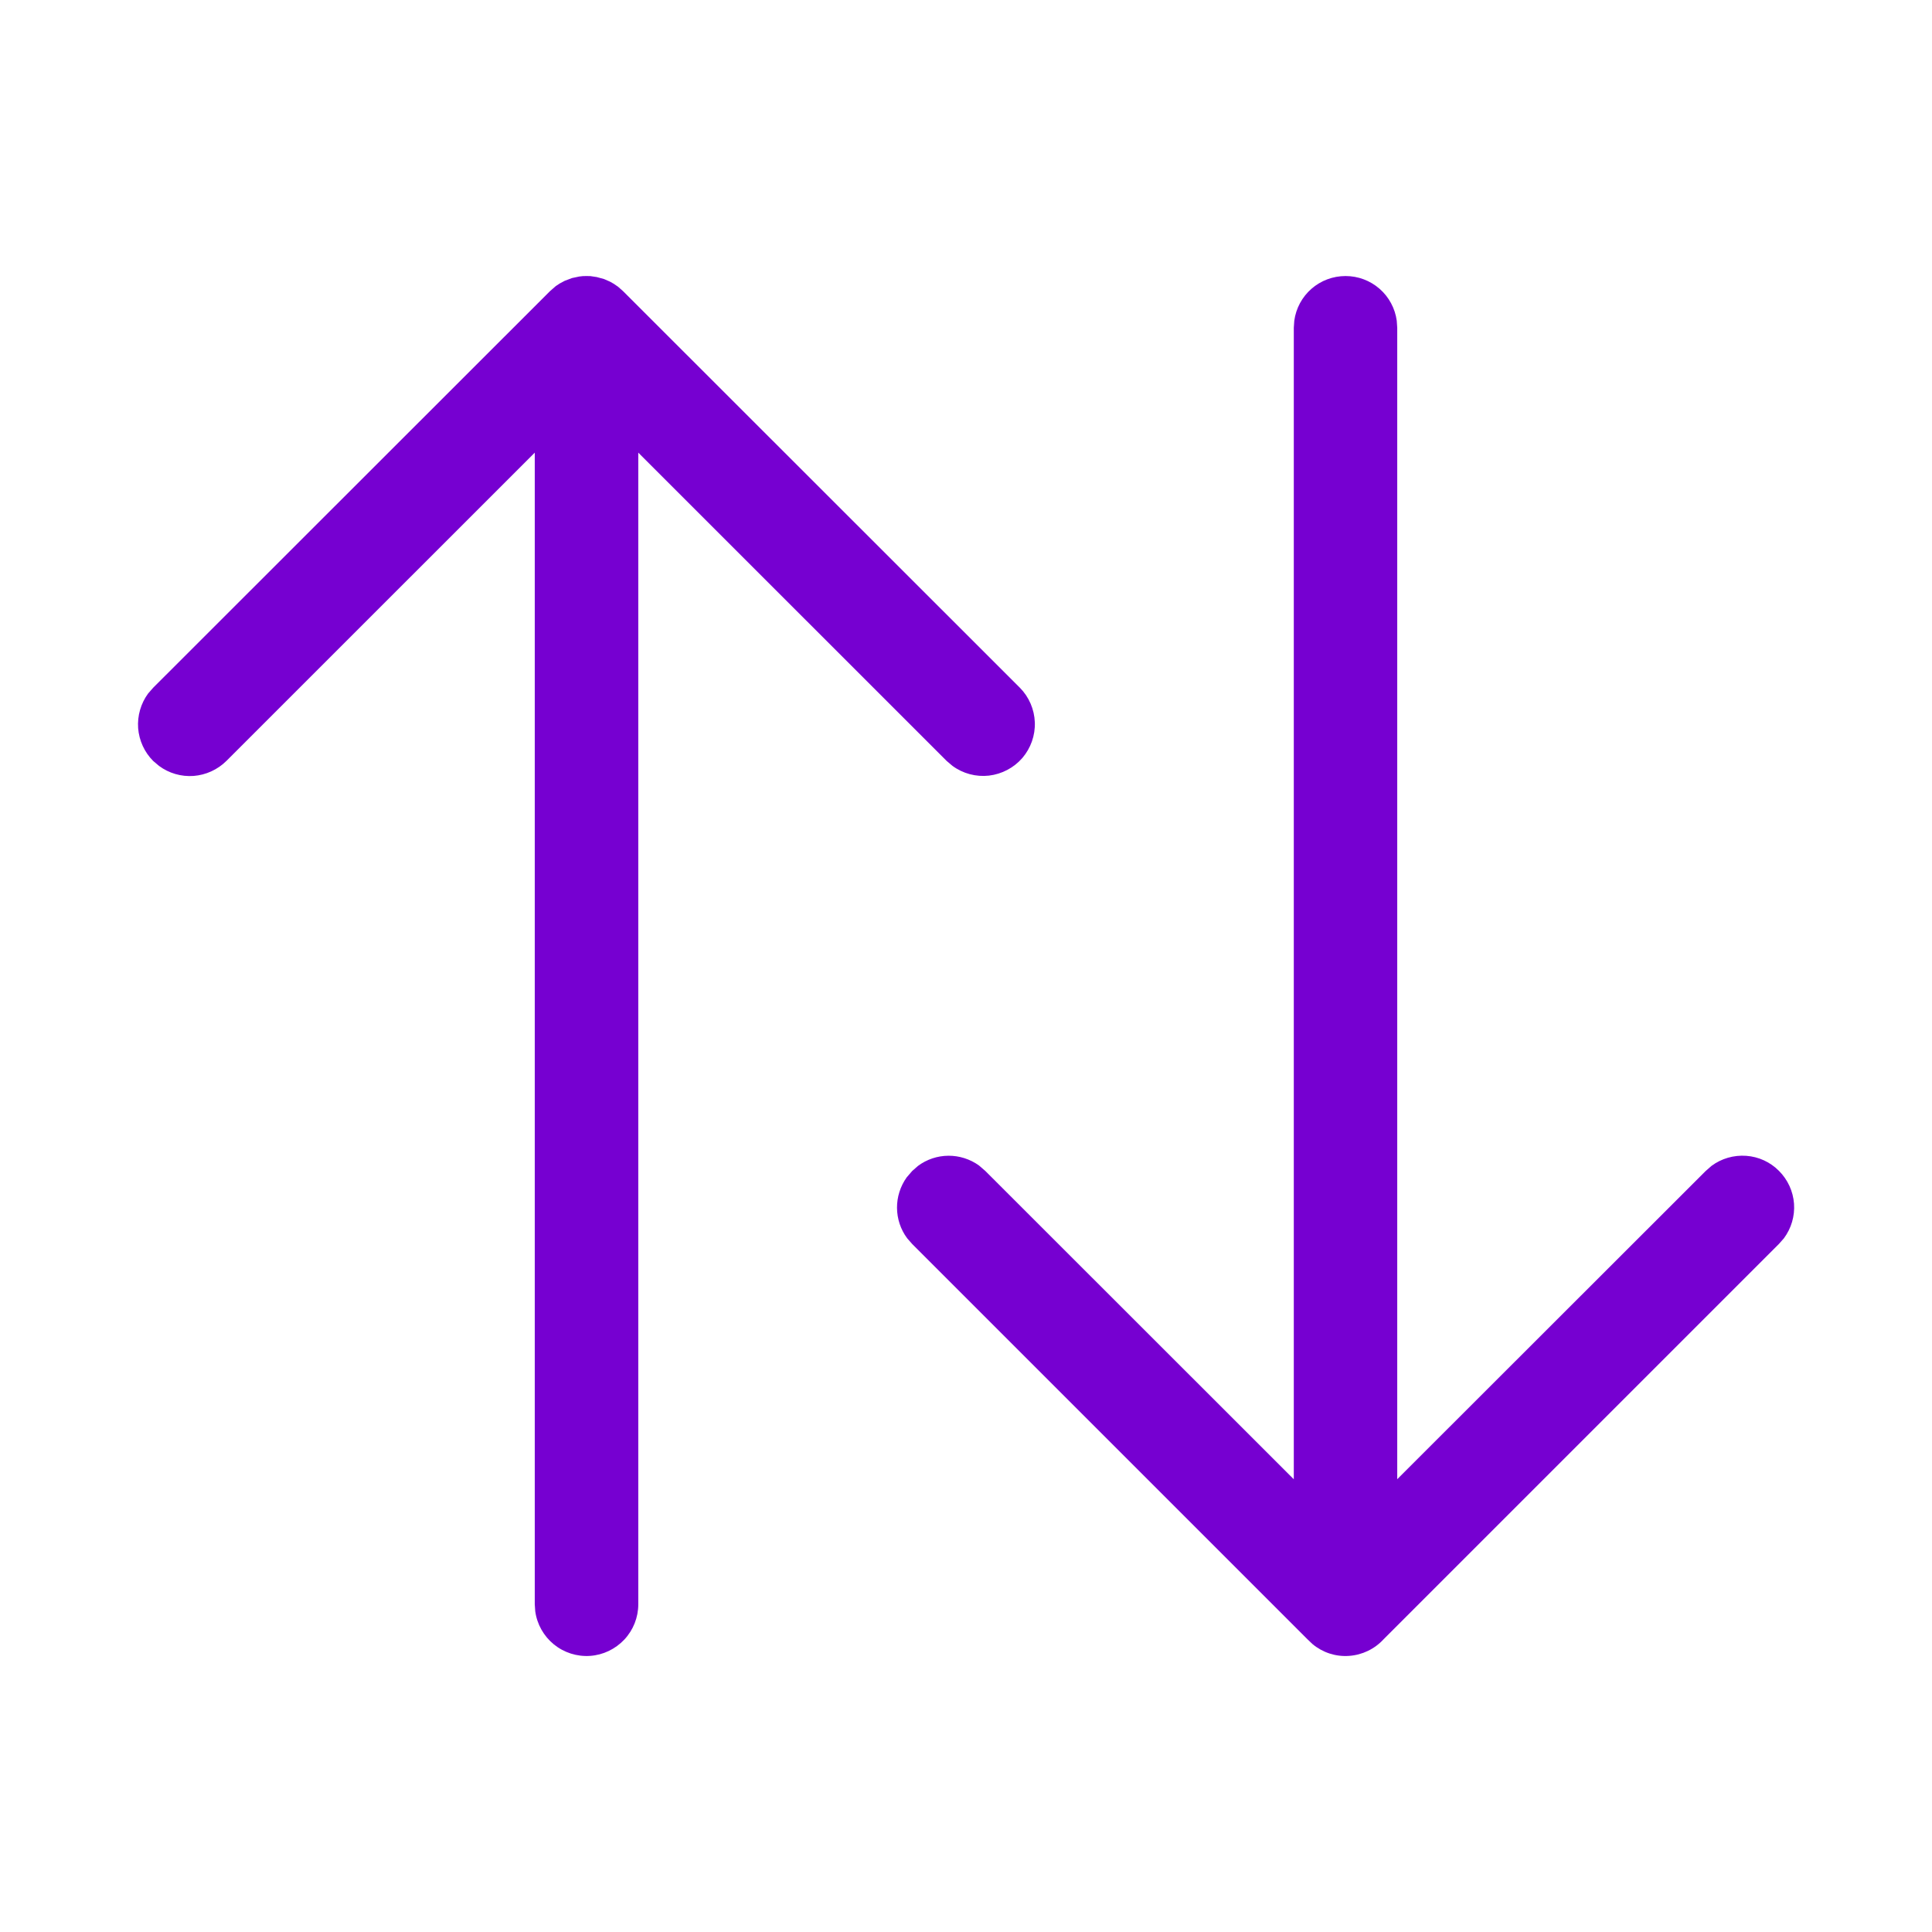
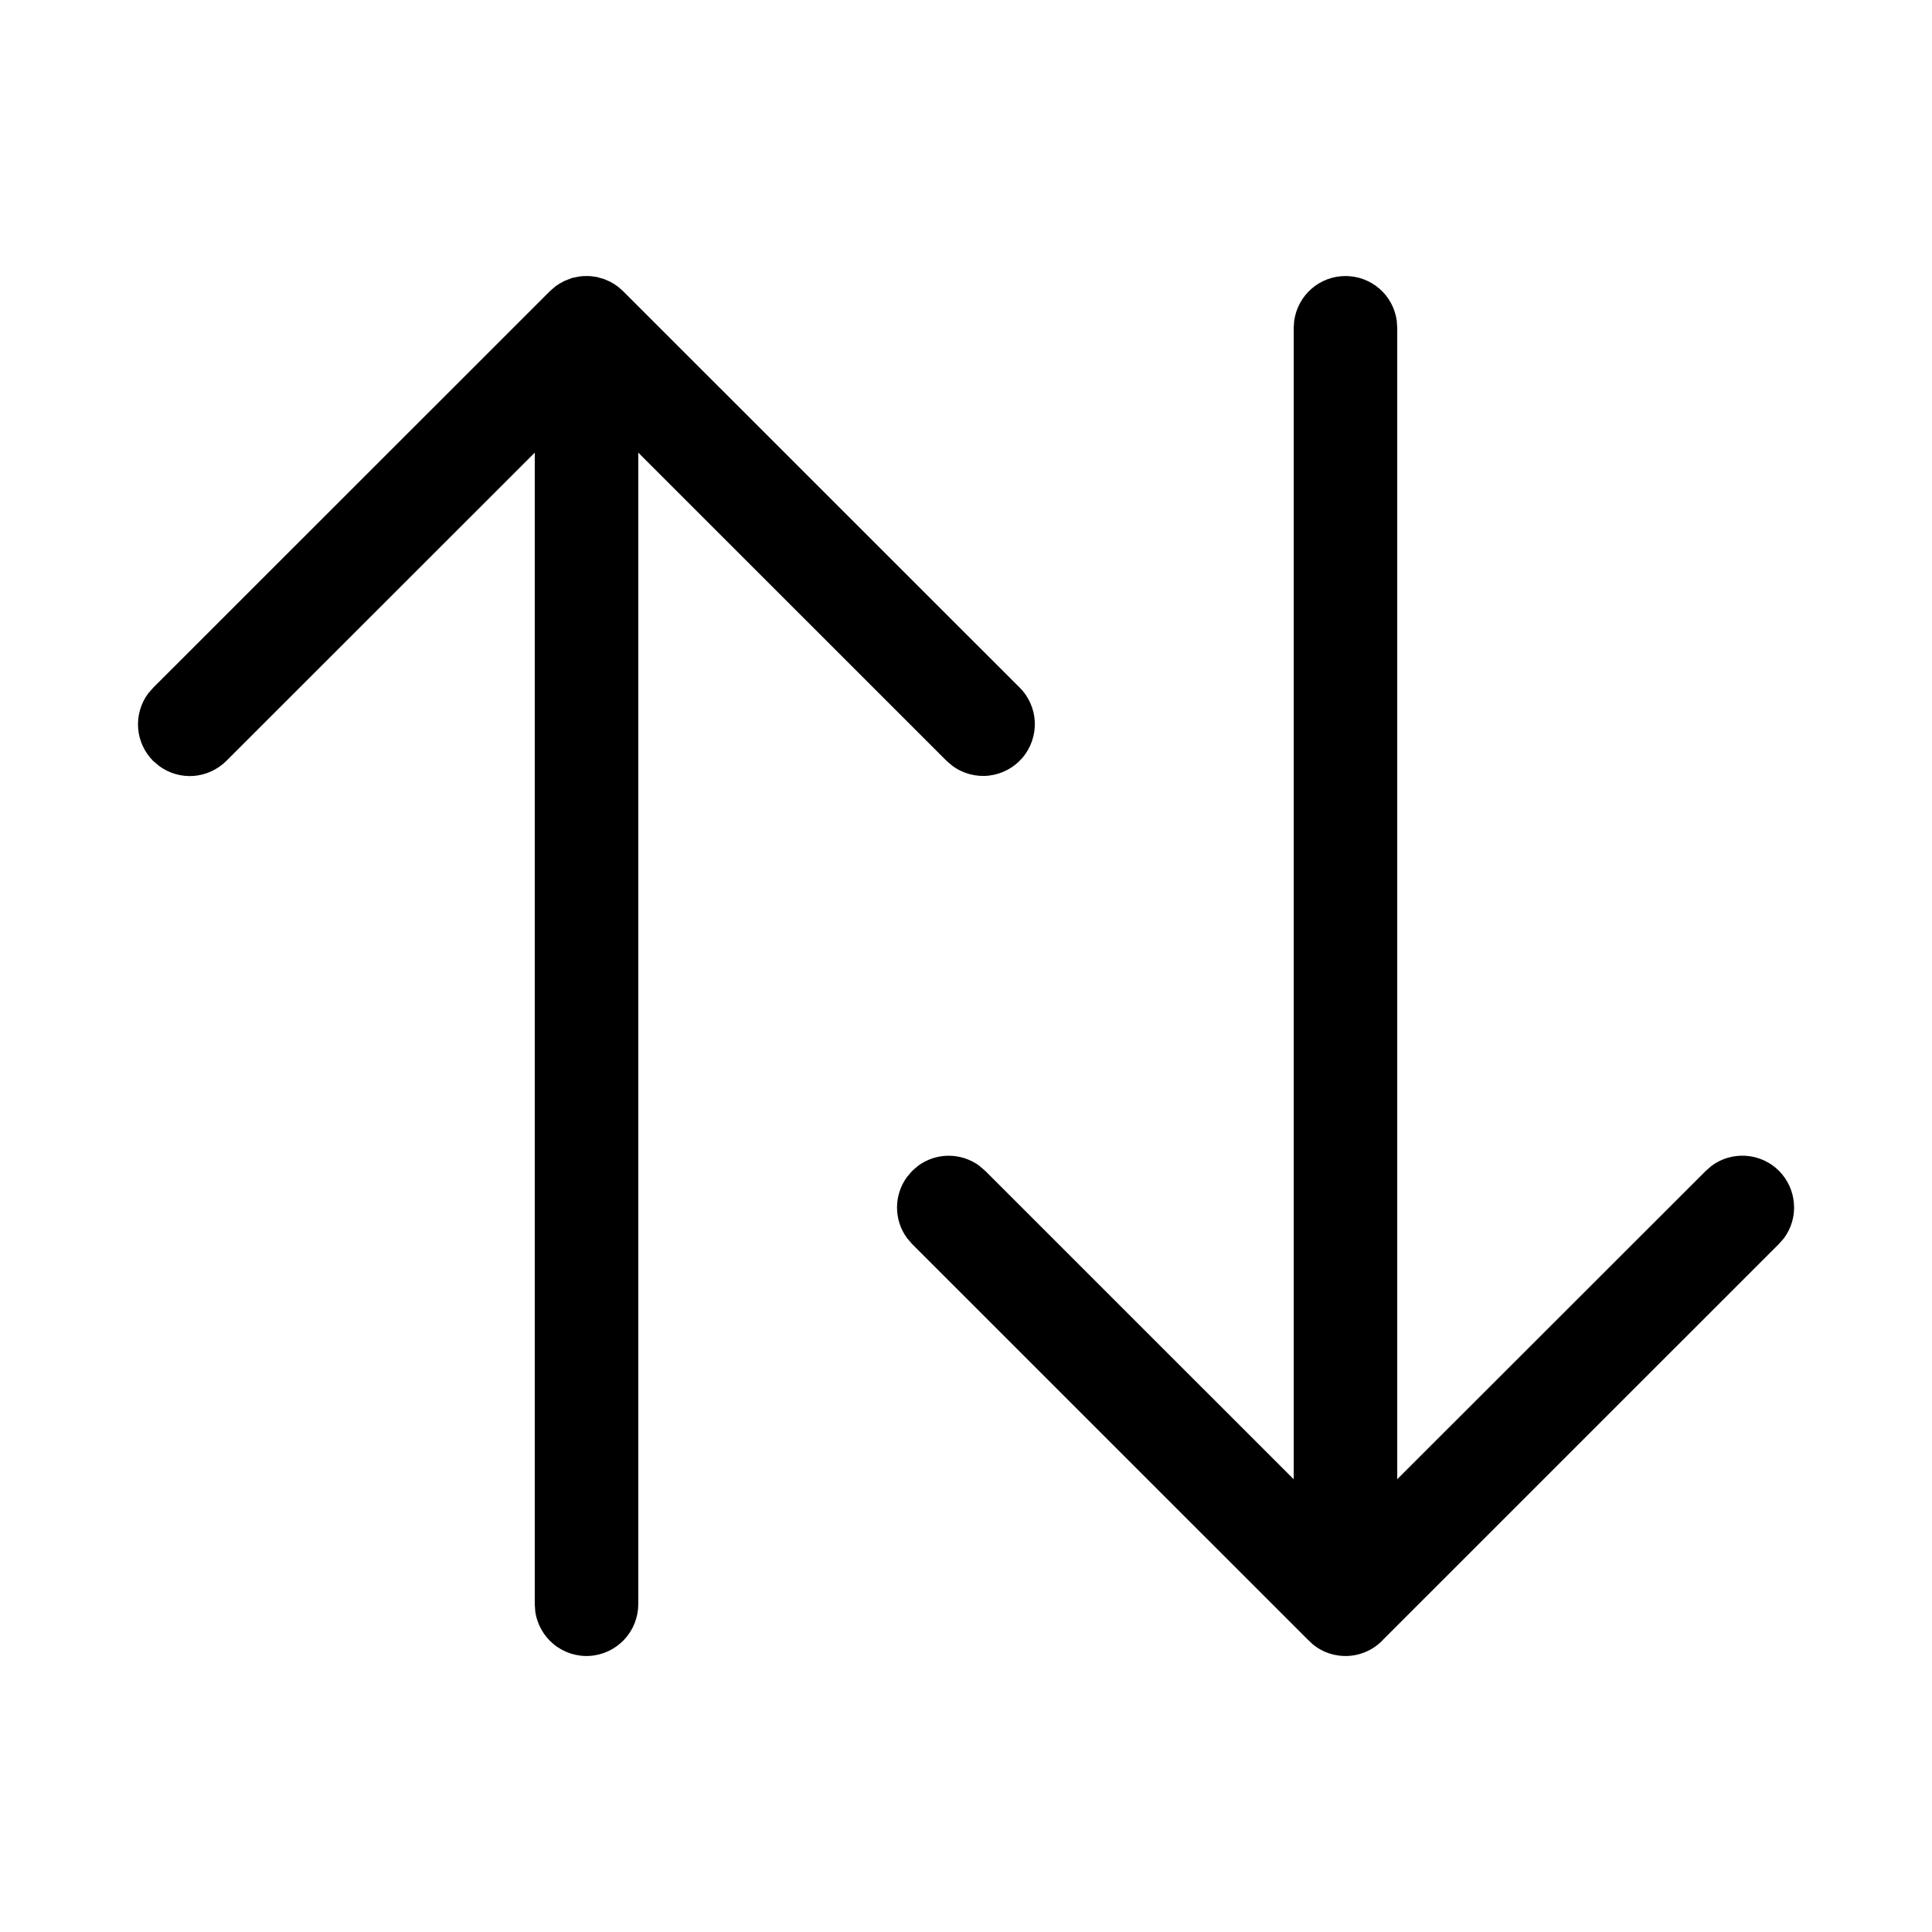
<svg xmlns="http://www.w3.org/2000/svg" width="24" height="24" viewBox="0 0 24 24" fill="none">
-   <path d="M1.903 8.543L6.832 3.617L6.904 3.554L6.954 3.521L7.016 3.488L7.106 3.454L7.196 3.435L7.24 3.43L7.286 3.429L7.335 3.43L7.414 3.442L7.505 3.467L7.578 3.499L7.624 3.525L7.678 3.562L7.74 3.617L12.669 8.543C12.783 8.658 12.849 8.812 12.855 8.973C12.861 9.135 12.805 9.293 12.7 9.416C12.594 9.538 12.446 9.616 12.285 9.635C12.124 9.653 11.963 9.61 11.832 9.514L11.76 9.453L7.929 5.623V19.929C7.929 20.092 7.867 20.248 7.756 20.367C7.644 20.486 7.492 20.559 7.33 20.57C7.167 20.581 7.007 20.53 6.88 20.427C6.754 20.324 6.671 20.177 6.649 20.016L6.643 19.929V5.623L2.812 9.453C2.703 9.561 2.558 9.627 2.405 9.639C2.251 9.65 2.099 9.606 1.975 9.514L1.903 9.453C1.794 9.344 1.728 9.199 1.716 9.046C1.705 8.892 1.749 8.739 1.84 8.615L1.903 8.543ZM16.715 3.429C16.87 3.429 17.02 3.485 17.137 3.587C17.254 3.689 17.33 3.83 17.351 3.984L17.357 4.072V18.375L21.189 14.546L21.261 14.483C21.385 14.391 21.538 14.347 21.692 14.358C21.846 14.369 21.99 14.435 22.099 14.545C22.208 14.654 22.275 14.799 22.286 14.953C22.297 15.107 22.252 15.259 22.16 15.383L22.097 15.454L17.188 20.363C17.076 20.485 16.922 20.559 16.758 20.57C16.593 20.582 16.431 20.529 16.304 20.423L16.241 20.363L11.332 15.454L11.269 15.382C11.188 15.273 11.144 15.141 11.143 15.005C11.142 14.87 11.184 14.737 11.263 14.626L11.332 14.546L11.404 14.483C11.513 14.402 11.645 14.358 11.781 14.357C11.916 14.356 12.049 14.398 12.16 14.477L12.24 14.546L16.072 18.376V4.072L16.078 3.984C16.099 3.83 16.175 3.689 16.292 3.587C16.409 3.485 16.559 3.429 16.715 3.429Z" fill="#7600D1" />
+   <path d="M1.903 8.543L6.831 3.617L6.904 3.554L6.954 3.521L7.016 3.488L7.106 3.453L7.196 3.435L7.24 3.43L7.286 3.429L7.335 3.43L7.413 3.441L7.505 3.467L7.578 3.499L7.624 3.525L7.678 3.562L7.74 3.617L12.668 8.543C12.783 8.658 12.849 8.812 12.855 8.973C12.86 9.135 12.805 9.293 12.699 9.416C12.594 9.538 12.446 9.616 12.285 9.635C12.124 9.653 11.962 9.61 11.832 9.514L11.76 9.453L7.929 5.623V19.929C7.928 20.091 7.867 20.248 7.755 20.367C7.644 20.486 7.492 20.559 7.329 20.57C7.167 20.581 7.006 20.53 6.88 20.427C6.754 20.324 6.671 20.177 6.649 20.016L6.643 19.929V5.623L2.811 9.453C2.702 9.561 2.558 9.627 2.405 9.639C2.251 9.65 2.099 9.606 1.975 9.514L1.903 9.453C1.794 9.344 1.727 9.199 1.716 9.046C1.704 8.892 1.749 8.739 1.84 8.615L1.903 8.543ZM16.714 3.429C16.87 3.429 17.02 3.485 17.137 3.587C17.254 3.689 17.33 3.83 17.351 3.984L17.357 4.071V18.375L21.189 14.546L21.261 14.483C21.384 14.391 21.537 14.347 21.691 14.358C21.845 14.369 21.99 14.435 22.099 14.544C22.208 14.654 22.274 14.799 22.285 14.953C22.297 15.107 22.252 15.259 22.16 15.383L22.097 15.454L17.187 20.363C17.076 20.485 16.922 20.559 16.758 20.57C16.593 20.581 16.43 20.529 16.304 20.423L16.241 20.363L11.331 15.454L11.269 15.382C11.188 15.273 11.144 15.141 11.143 15.005C11.142 14.87 11.184 14.737 11.263 14.626L11.331 14.546L11.403 14.483C11.513 14.402 11.645 14.358 11.78 14.357C11.916 14.356 12.049 14.398 12.159 14.477L12.24 14.546L16.071 18.376V4.071L16.077 3.984C16.099 3.83 16.175 3.689 16.292 3.587C16.409 3.485 16.559 3.429 16.714 3.429Z" fill="#000001" />
</svg>
